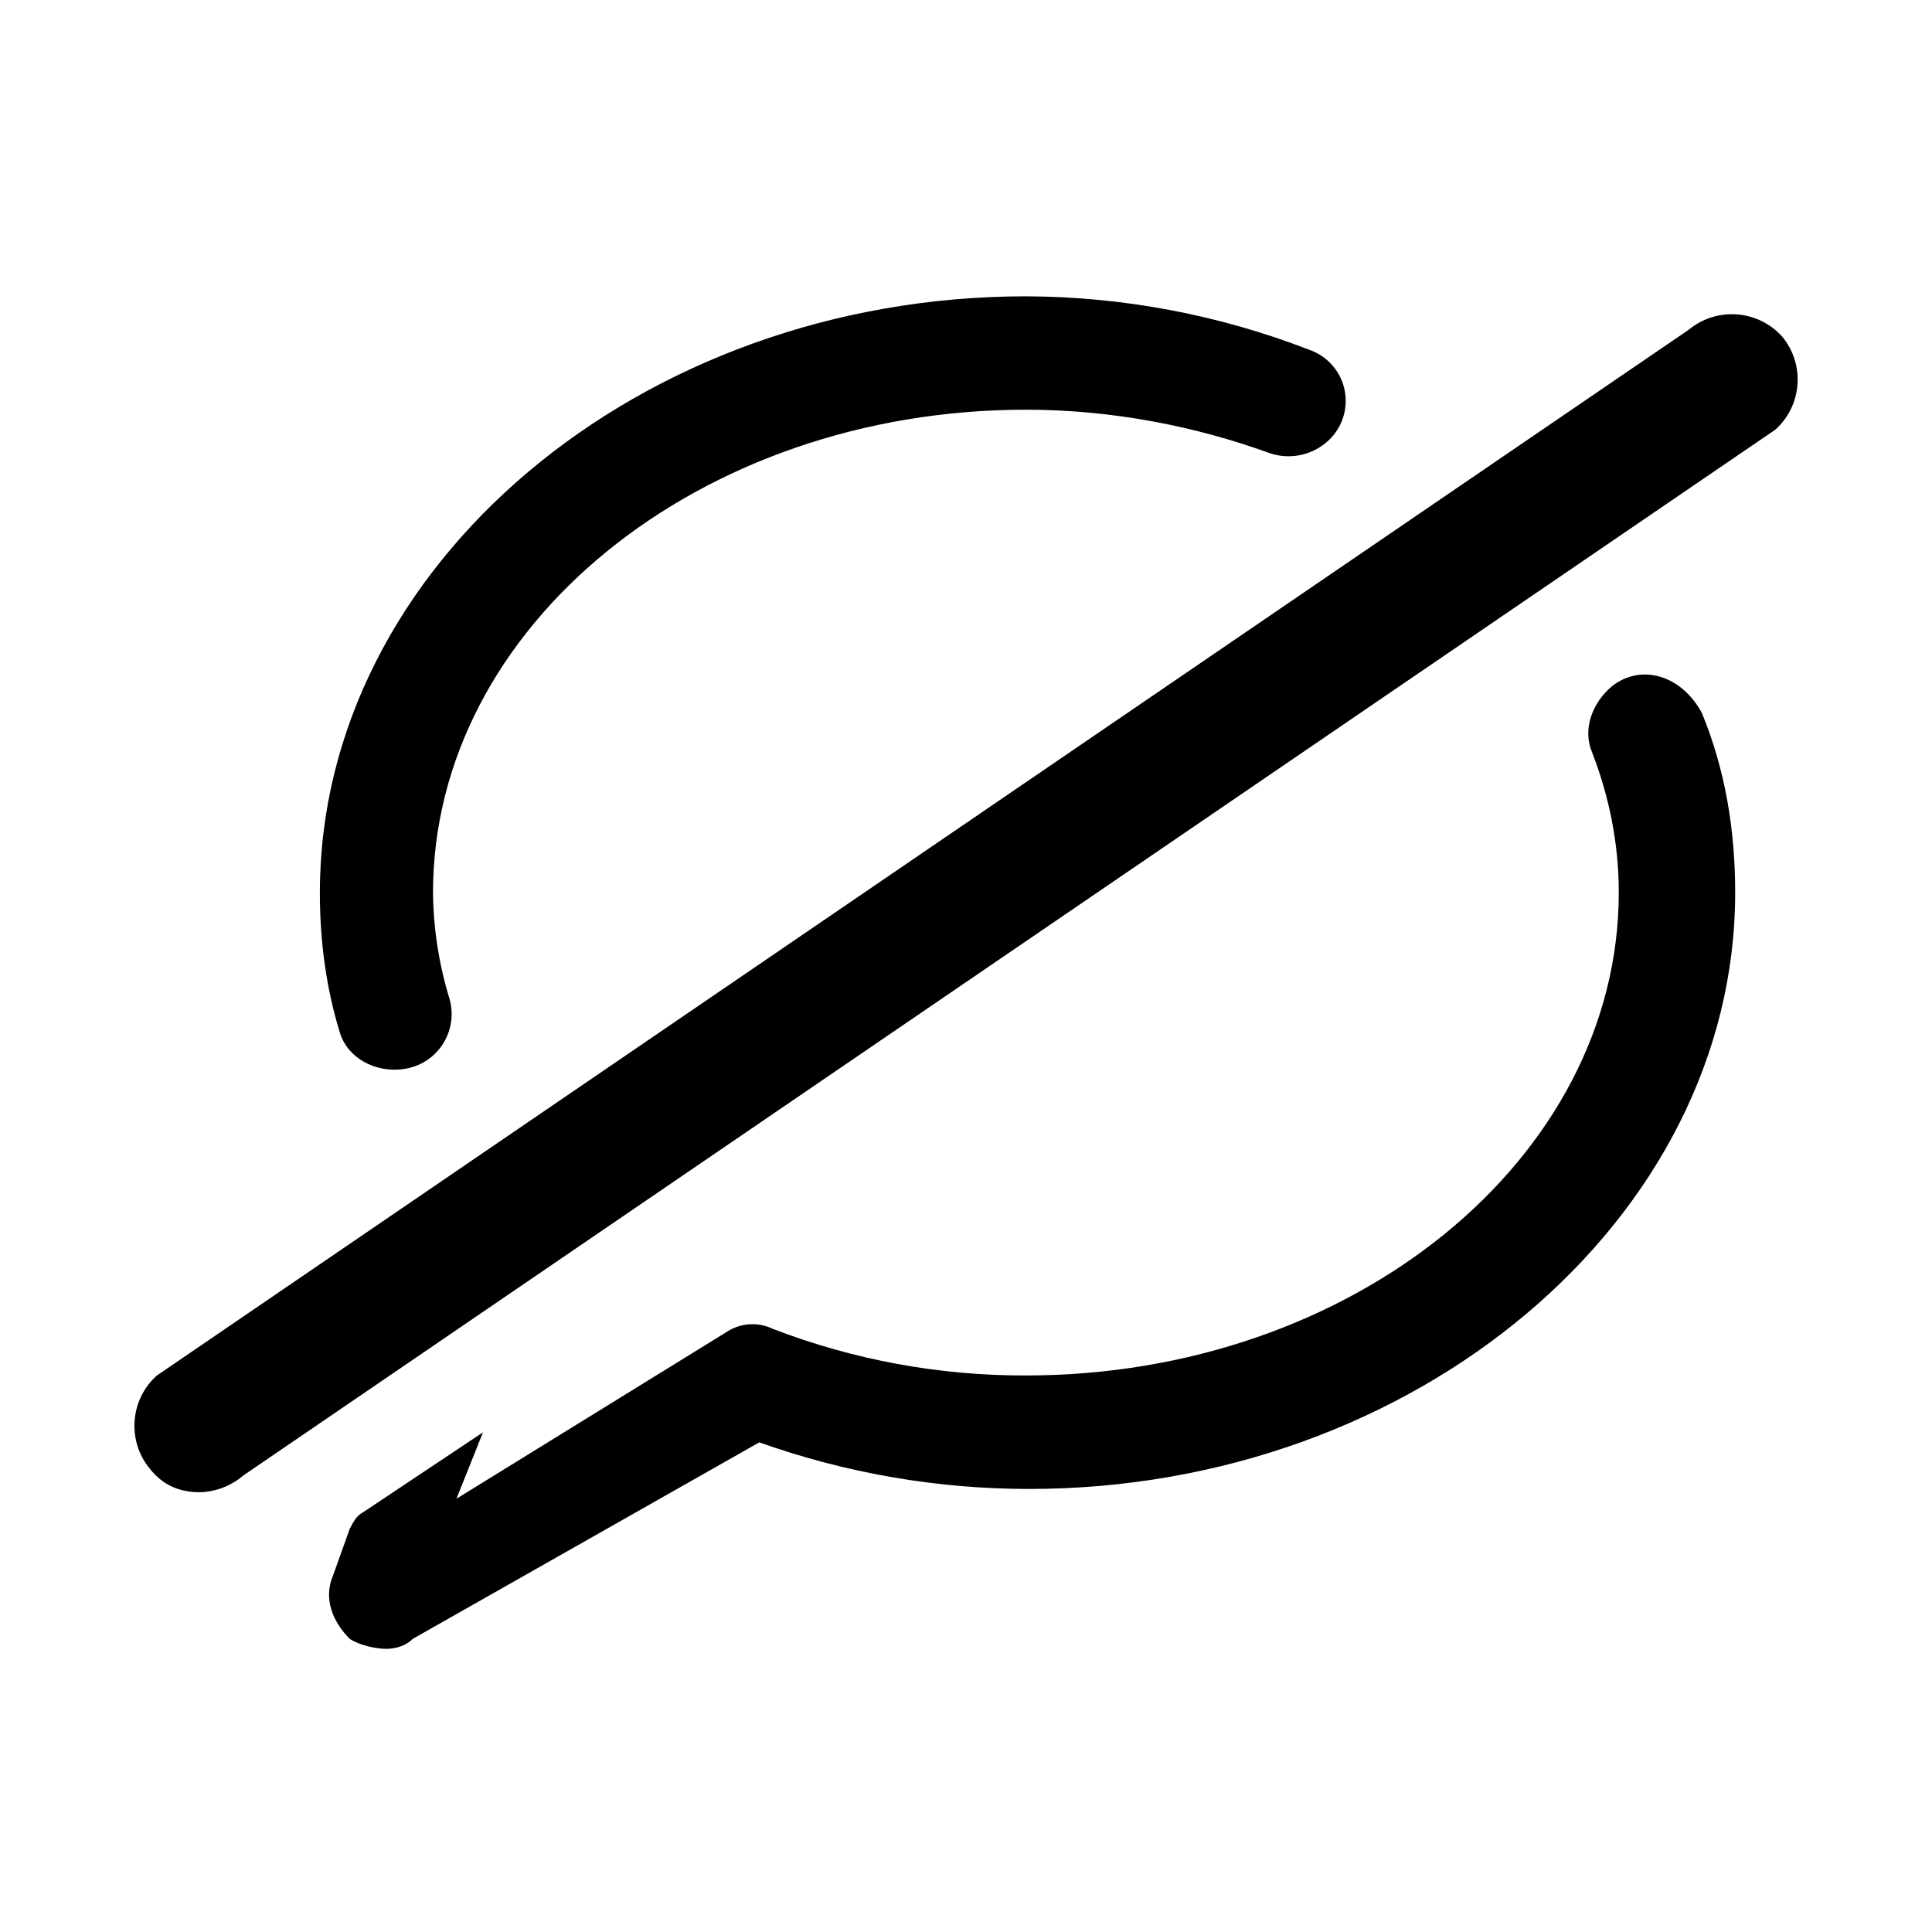
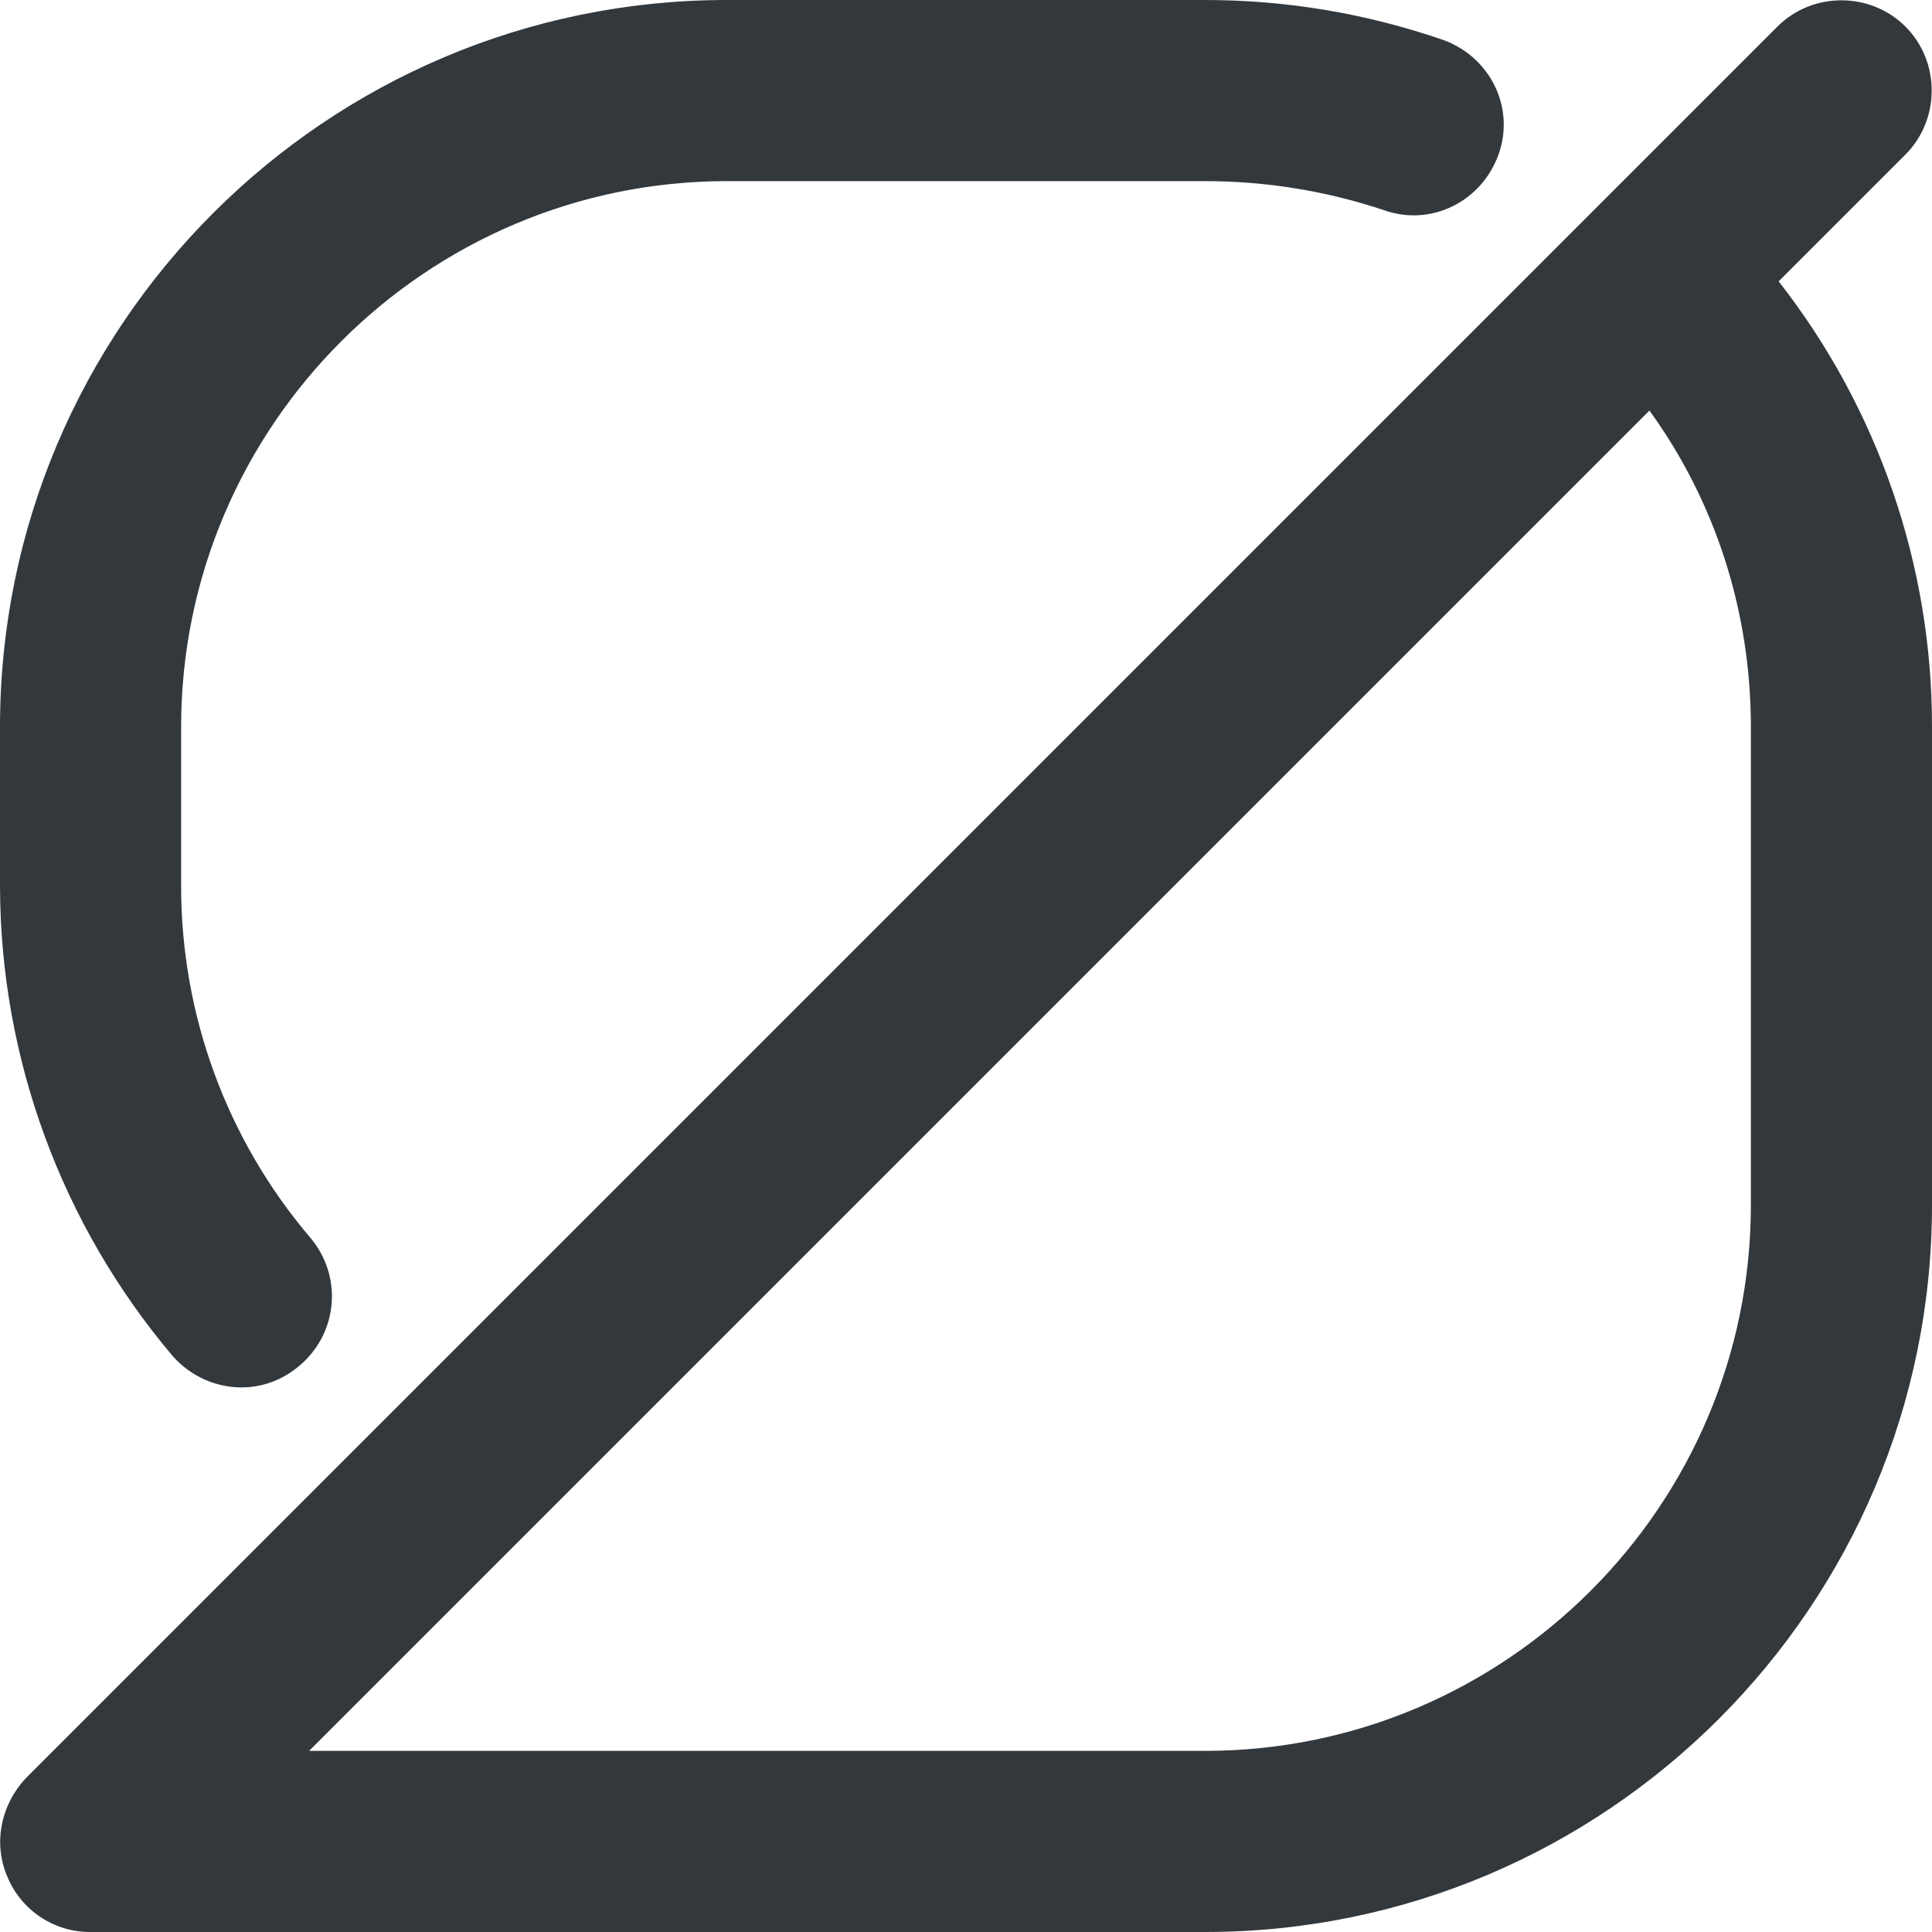
- <svg xmlns="http://www.w3.org/2000/svg" viewBox="0 0 16 16">
-   <path d="M3.504 8.8a.46.46 0 0 0 .22-.524 3.105 3.105 0 0 1-.138-.883c0-2.207 2.207-4 4.91-4 .717 0 1.407.138 2.014.358a.484.484 0 0 0 .469-.083.448.448 0 0 0-.138-.772 6.557 6.557 0 0 0-2.344-.442c-3.2 0-5.848 2.234-5.848 4.938 0 .414.055.8.165 1.158.083.277.441.387.69.25zm9.847-3.118c-.165.138-.248.358-.165.551.138.358.22.745.22 1.158 0 2.207-2.207 4-4.91 4a5.782 5.782 0 0 1-2.096-.386.388.388 0 0 0-.386.028L3.78 12.412l.22-.55-.993.662c-.055.028-.083.083-.111.138l-.138.386c-.083.193 0 .386.138.524.083.055.22.083.303.083s.165-.028.22-.083l2.869-1.627a6.675 6.675 0 0 0 2.234.386c3.2 0 5.848-2.234 5.848-4.938 0-.524-.083-1.02-.276-1.489-.164-.305-.495-.415-.743-.222zm1.407-2.896a.561.561 0 0 0-.773-.055L1.297 11.393a.56.56 0 0 0-.055.772c.11.138.248.193.414.193a.577.577 0 0 0 .358-.138l12.689-8.662a.558.558 0 0 0 .055-.772z" />
+ <svg xmlns="http://www.w3.org/2000/svg" viewBox="0 0 16 16" style="enable-background:new 0 0 16 16" xml:space="preserve">
+   <style>.st0{display:none}.st1{display:inline;fill:none;stroke:#33383d;stroke-width:1.5;stroke-linecap:round;stroke-linejoin:round;stroke-miterlimit:10}.st19{fill:#33383d}</style>
+   <g id="Genesys">
+     <path class="st19" d="M9.98 16H.75a.74.74 0 0 1-.69-.46c-.12-.28-.05-.6.16-.82L14.72.22c.29-.29.77-.29 1.06 0s.29.77 0 1.06l-1.05 1.05A5.978 5.978 0 0 1 16 6.02v3.96C16 13.3 13.3 16 9.98 16zm-7.42-1.5h7.42c2.49 0 4.52-2.03 4.52-4.52V6.02c0-.95-.29-1.86-.84-2.62L2.56 14.5zM2 11.49c-.21 0-.42-.09-.57-.26A6.042 6.042 0 0 1 0 7.34V6.02C0 2.7 2.7 0 6.02 0h3.96c.67 0 1.33.11 1.97.33.39.14.6.56.46.95s-.56.6-.95.46a4.68 4.68 0 0 0-1.48-.24H6.02C3.53 1.5 1.5 3.53 1.5 6.02v1.32c0 1.07.38 2.1 1.07 2.91.27.32.23.79-.09 1.06-.14.12-.31.18-.48.18z" />
+   </g>
</svg>
